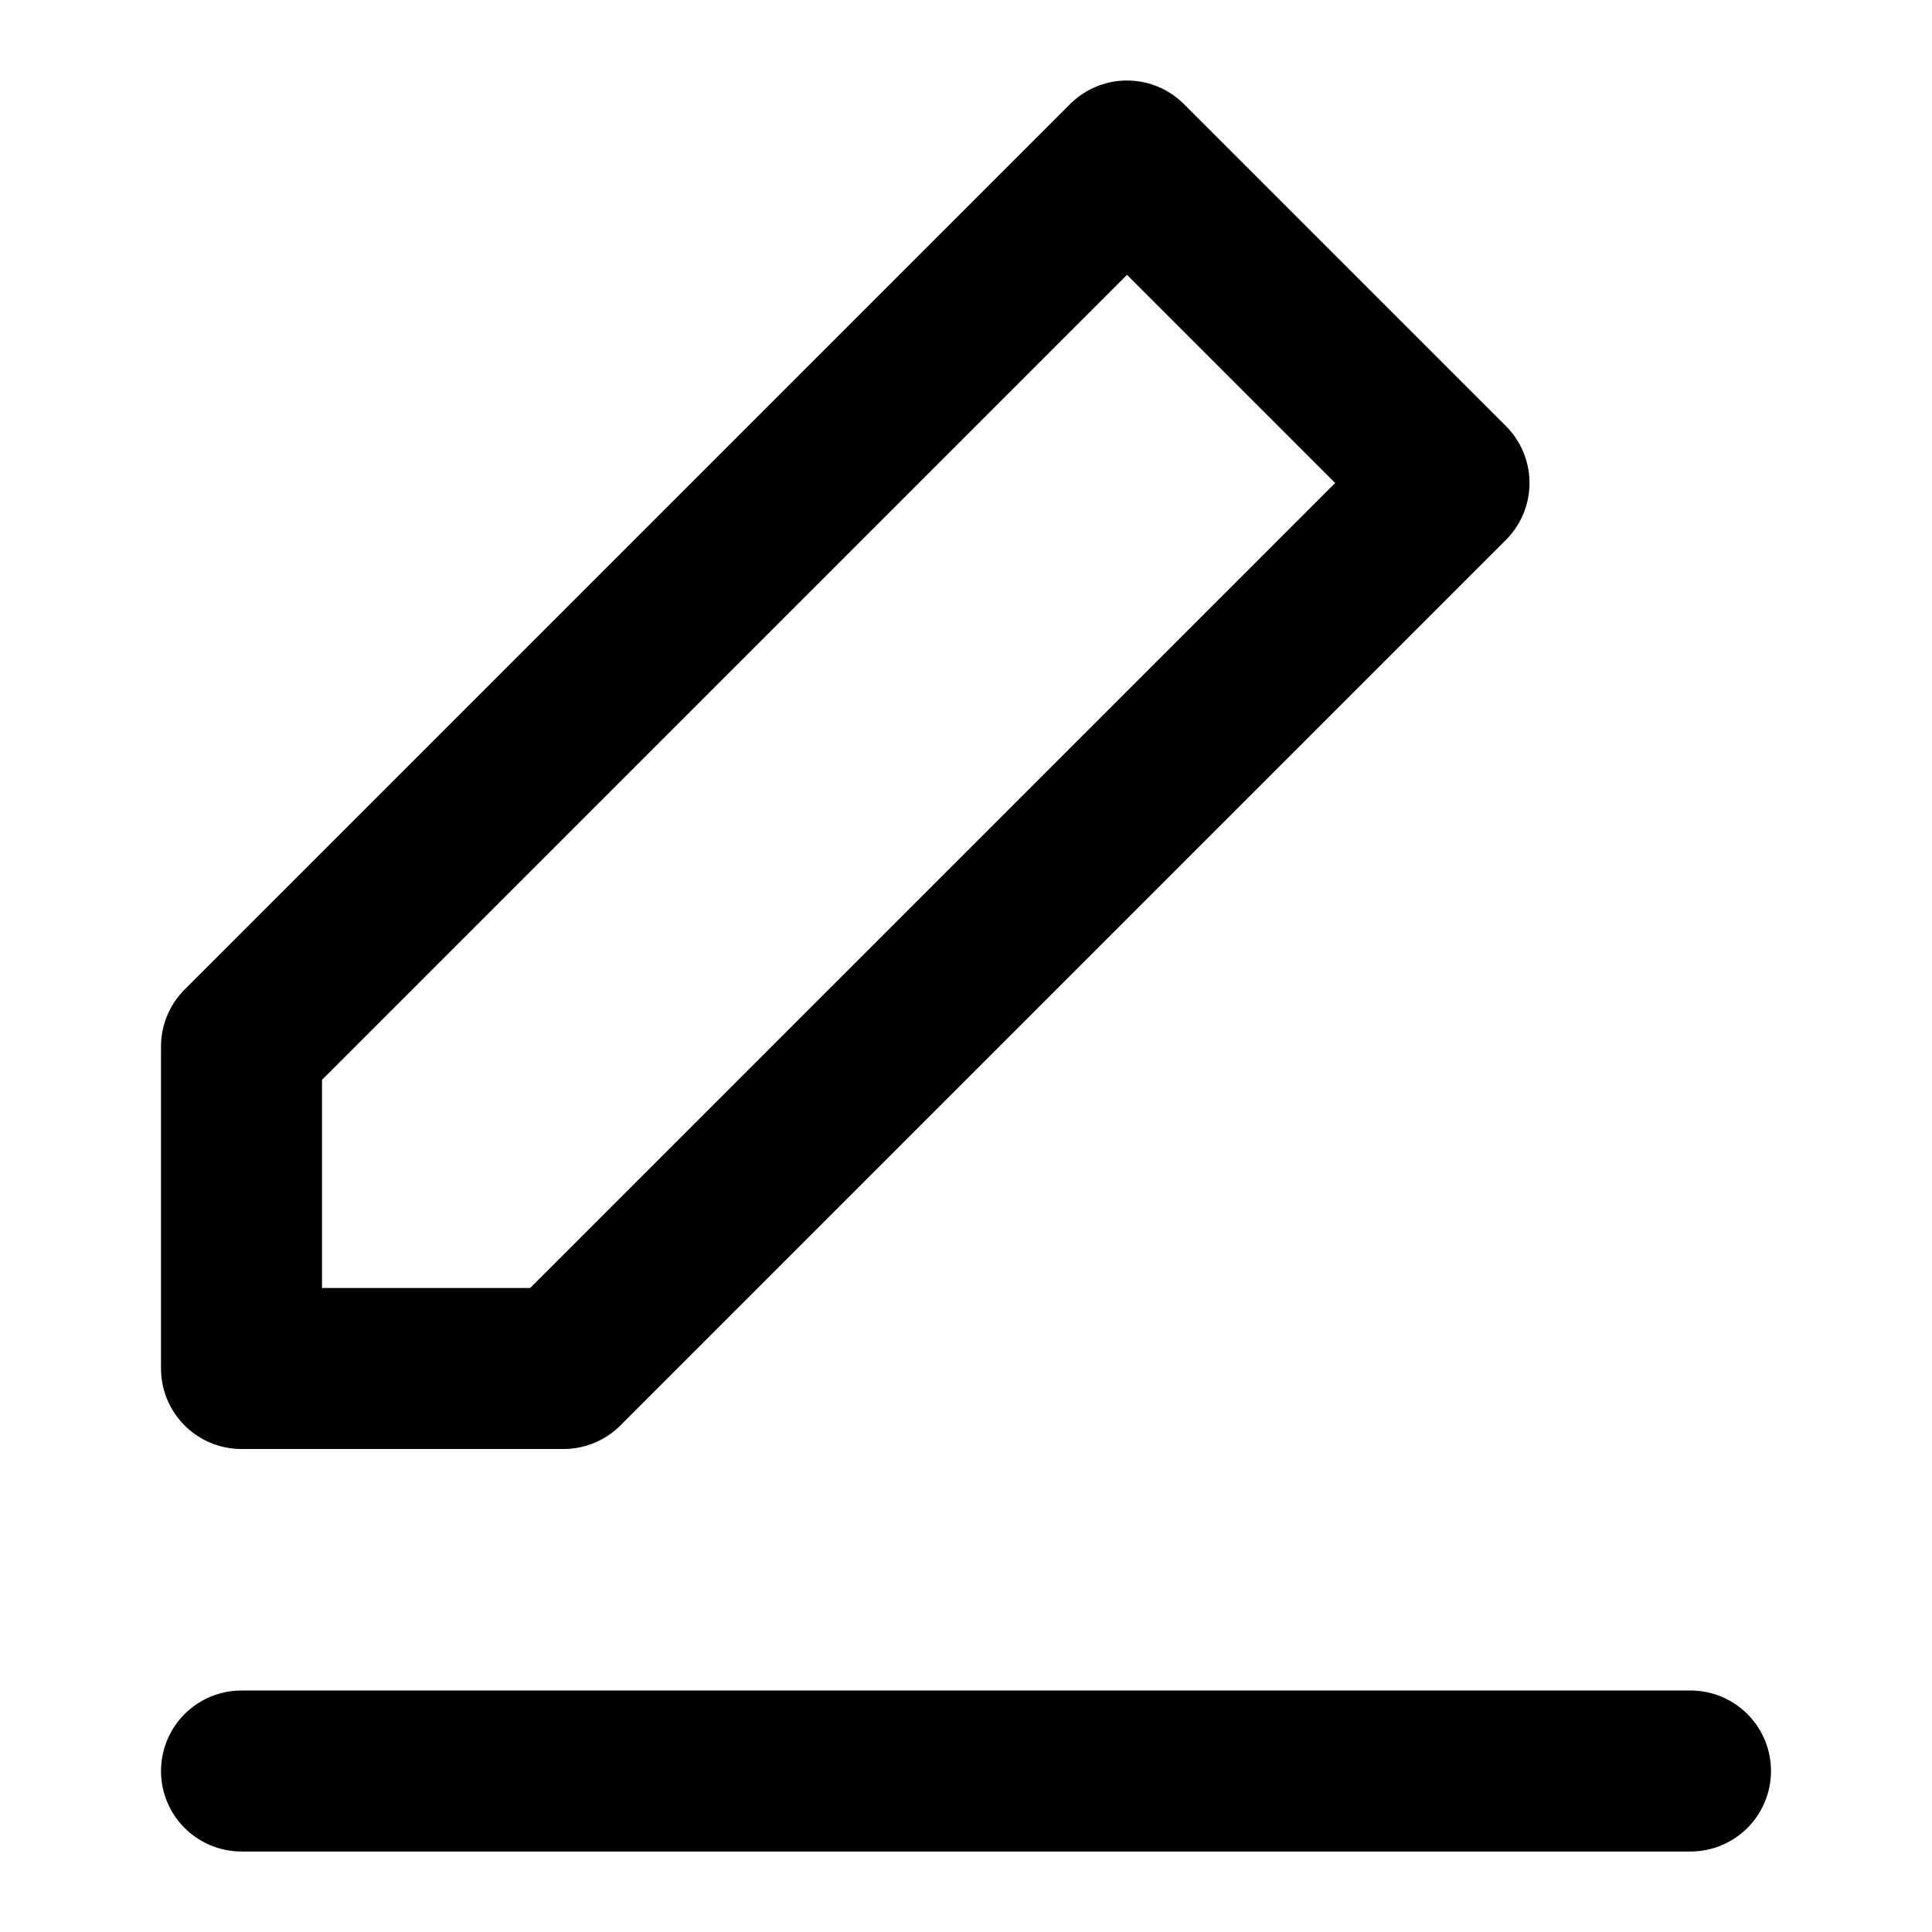
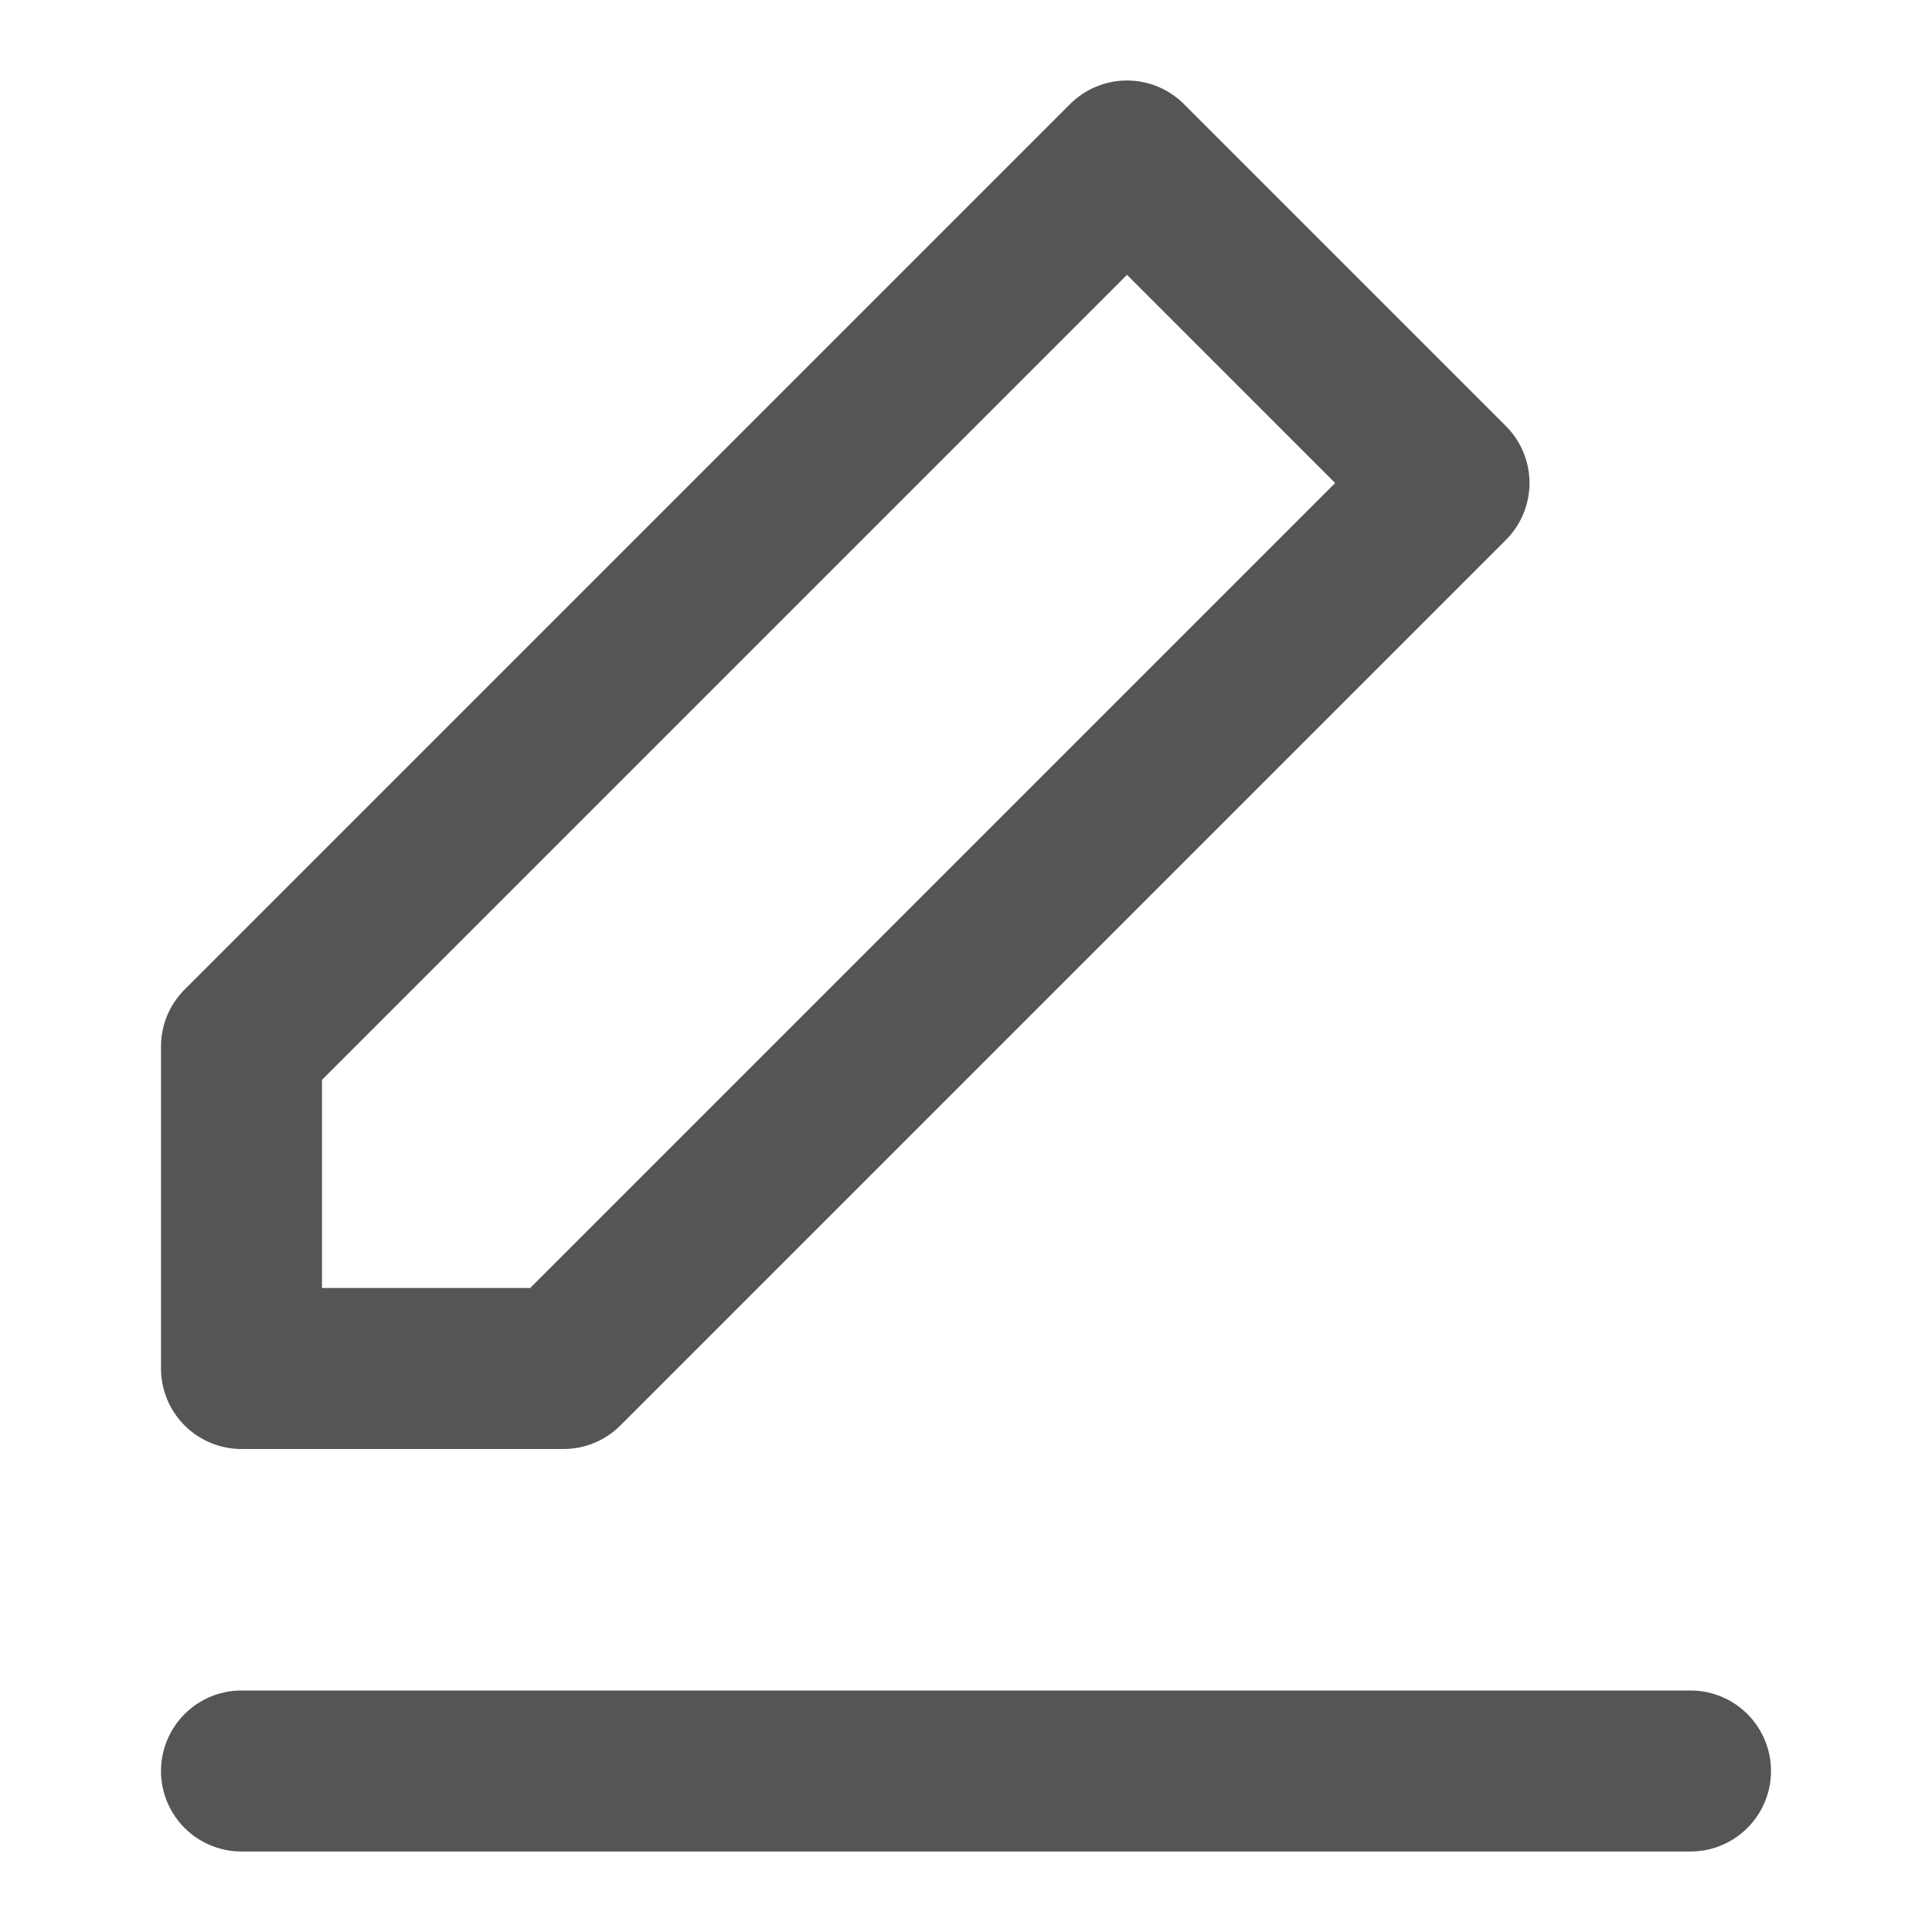
- <svg xmlns="http://www.w3.org/2000/svg" width="24" height="24" viewBox="0 0 24 24" fill="none" stroke="currentColor" stroke-width="2" stroke-linecap="round" stroke-linejoin="round" class="feather feather-edit-3">
+ <svg xmlns="http://www.w3.org/2000/svg" width="24" height="24" viewBox="0 0 24 24" fill="none" stroke="#555" stroke-width="2" stroke-linecap="round" stroke-linejoin="round" class="feather feather-edit-3">
  <polygon points="14 2 18 6 7 17 3 17 3 13 14 2" />
  <line x1="3" y1="22" x2="21" y2="22" />
</svg>
